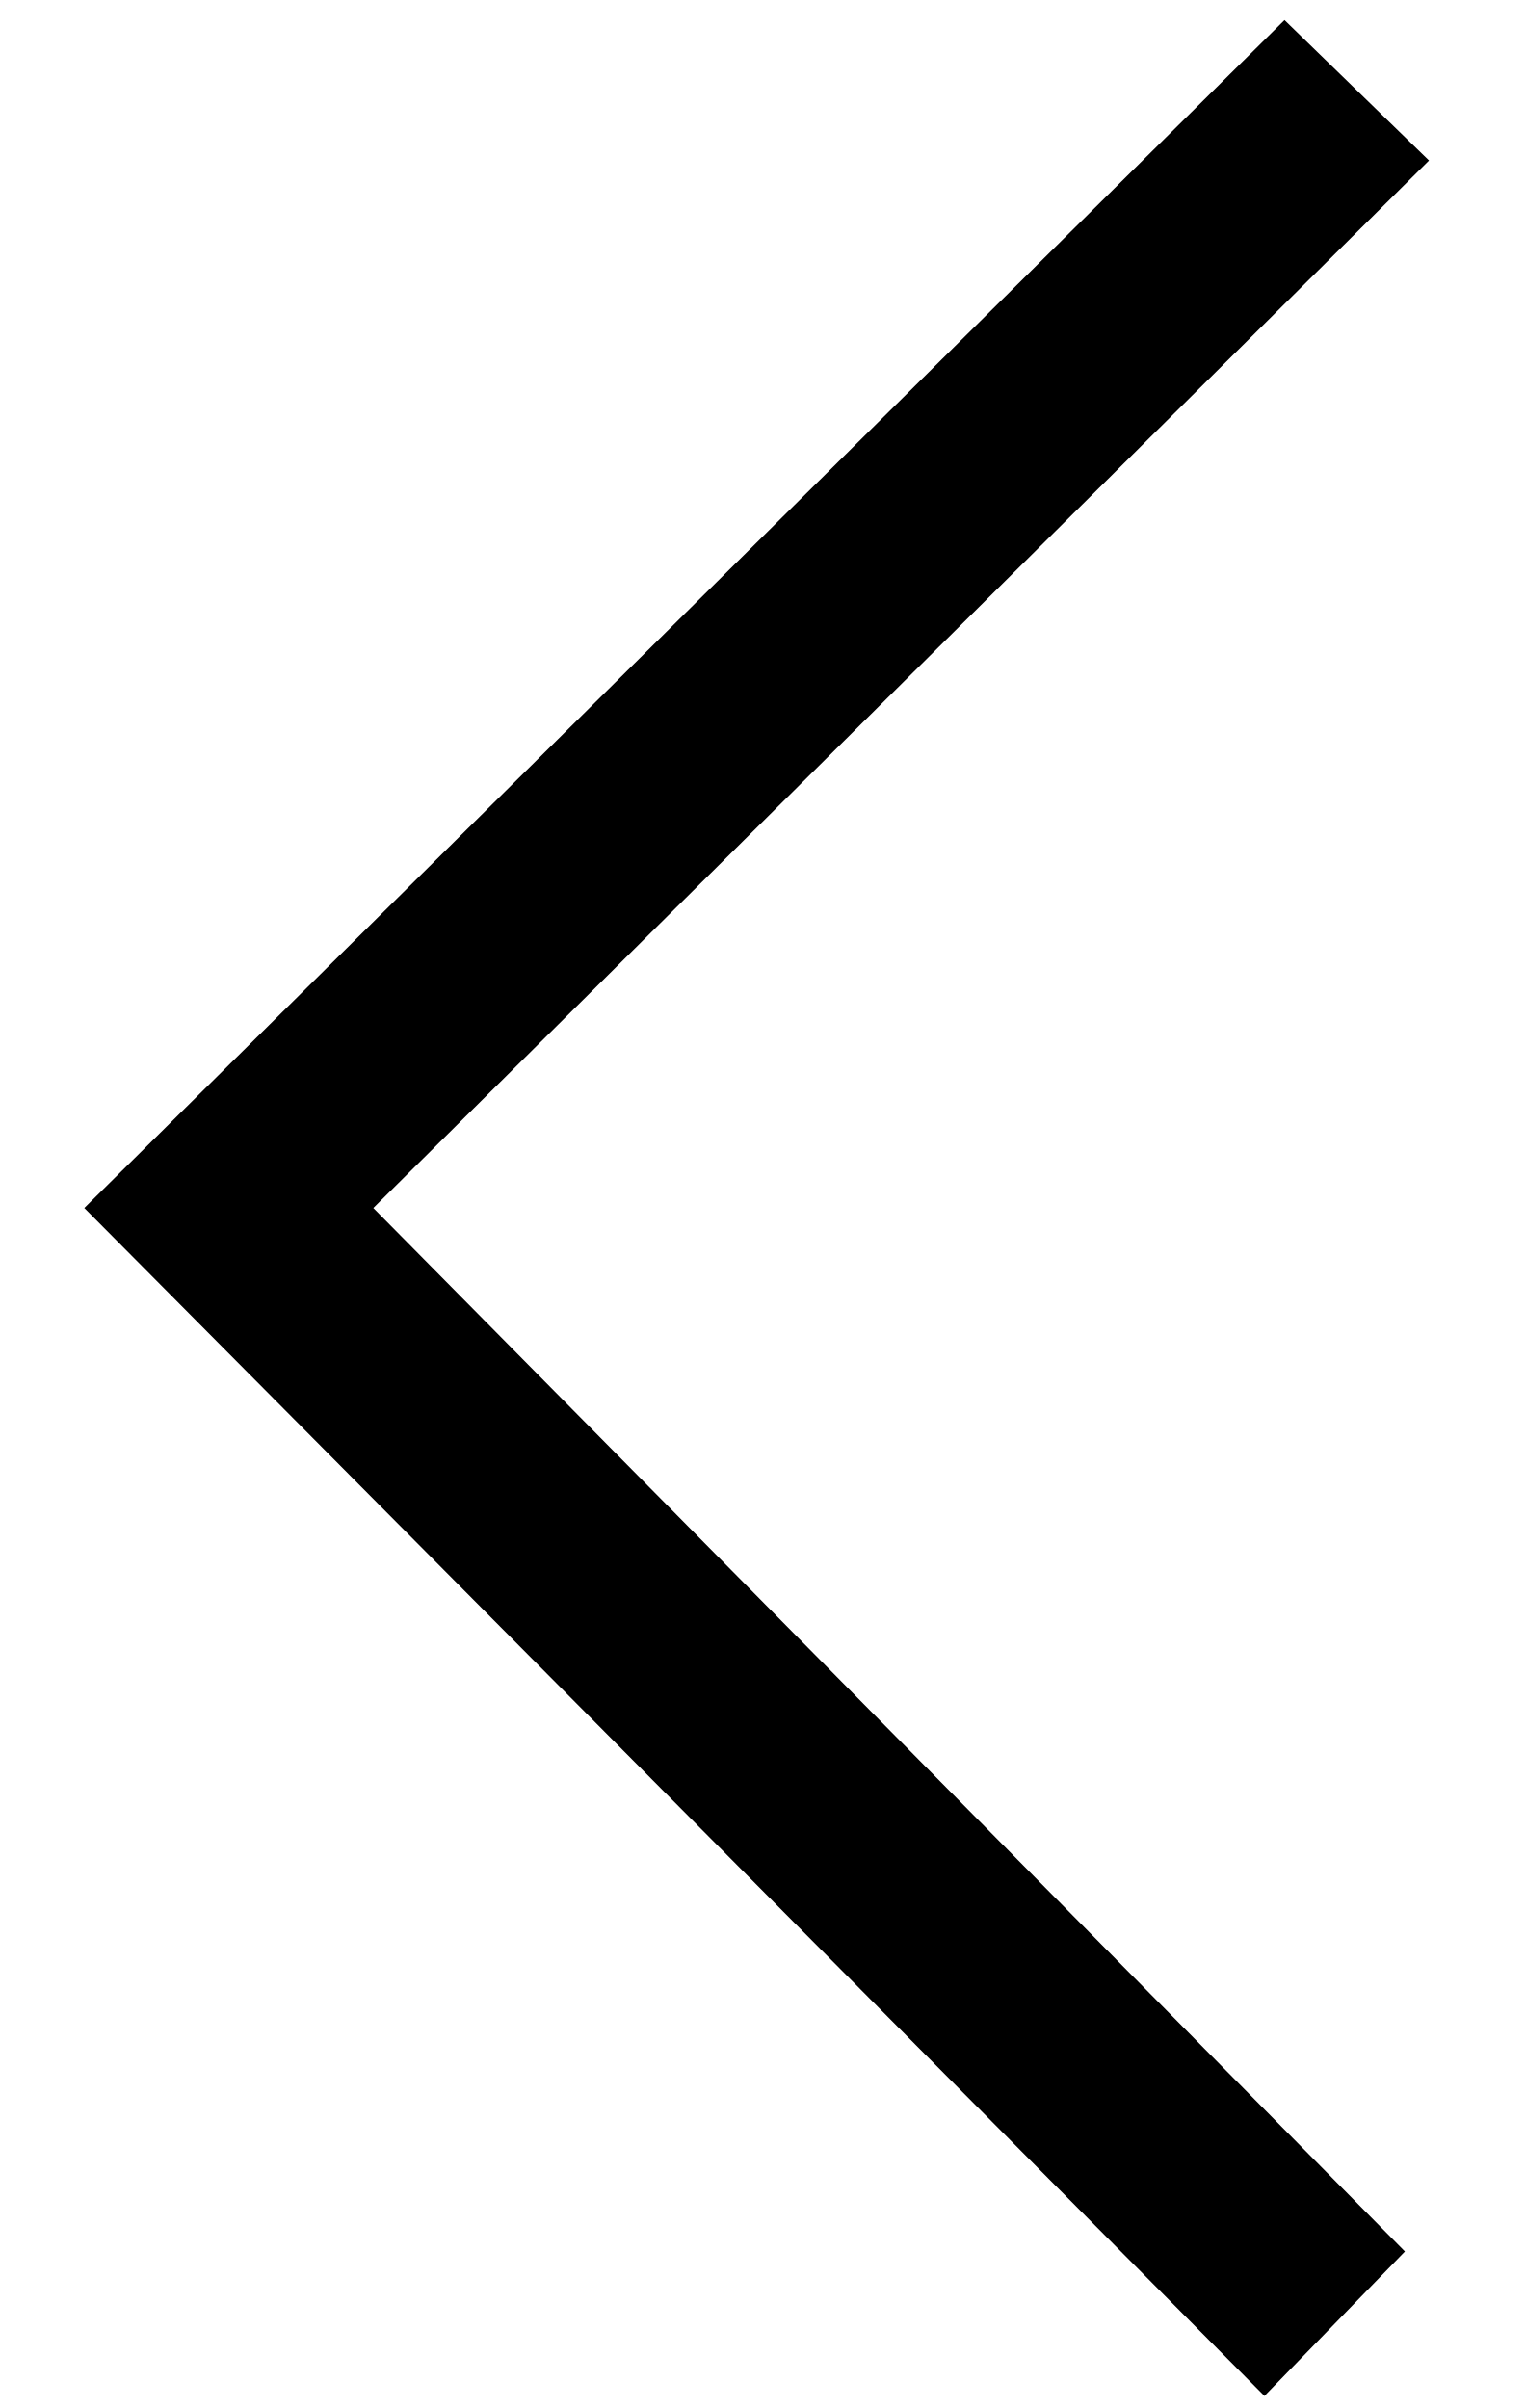
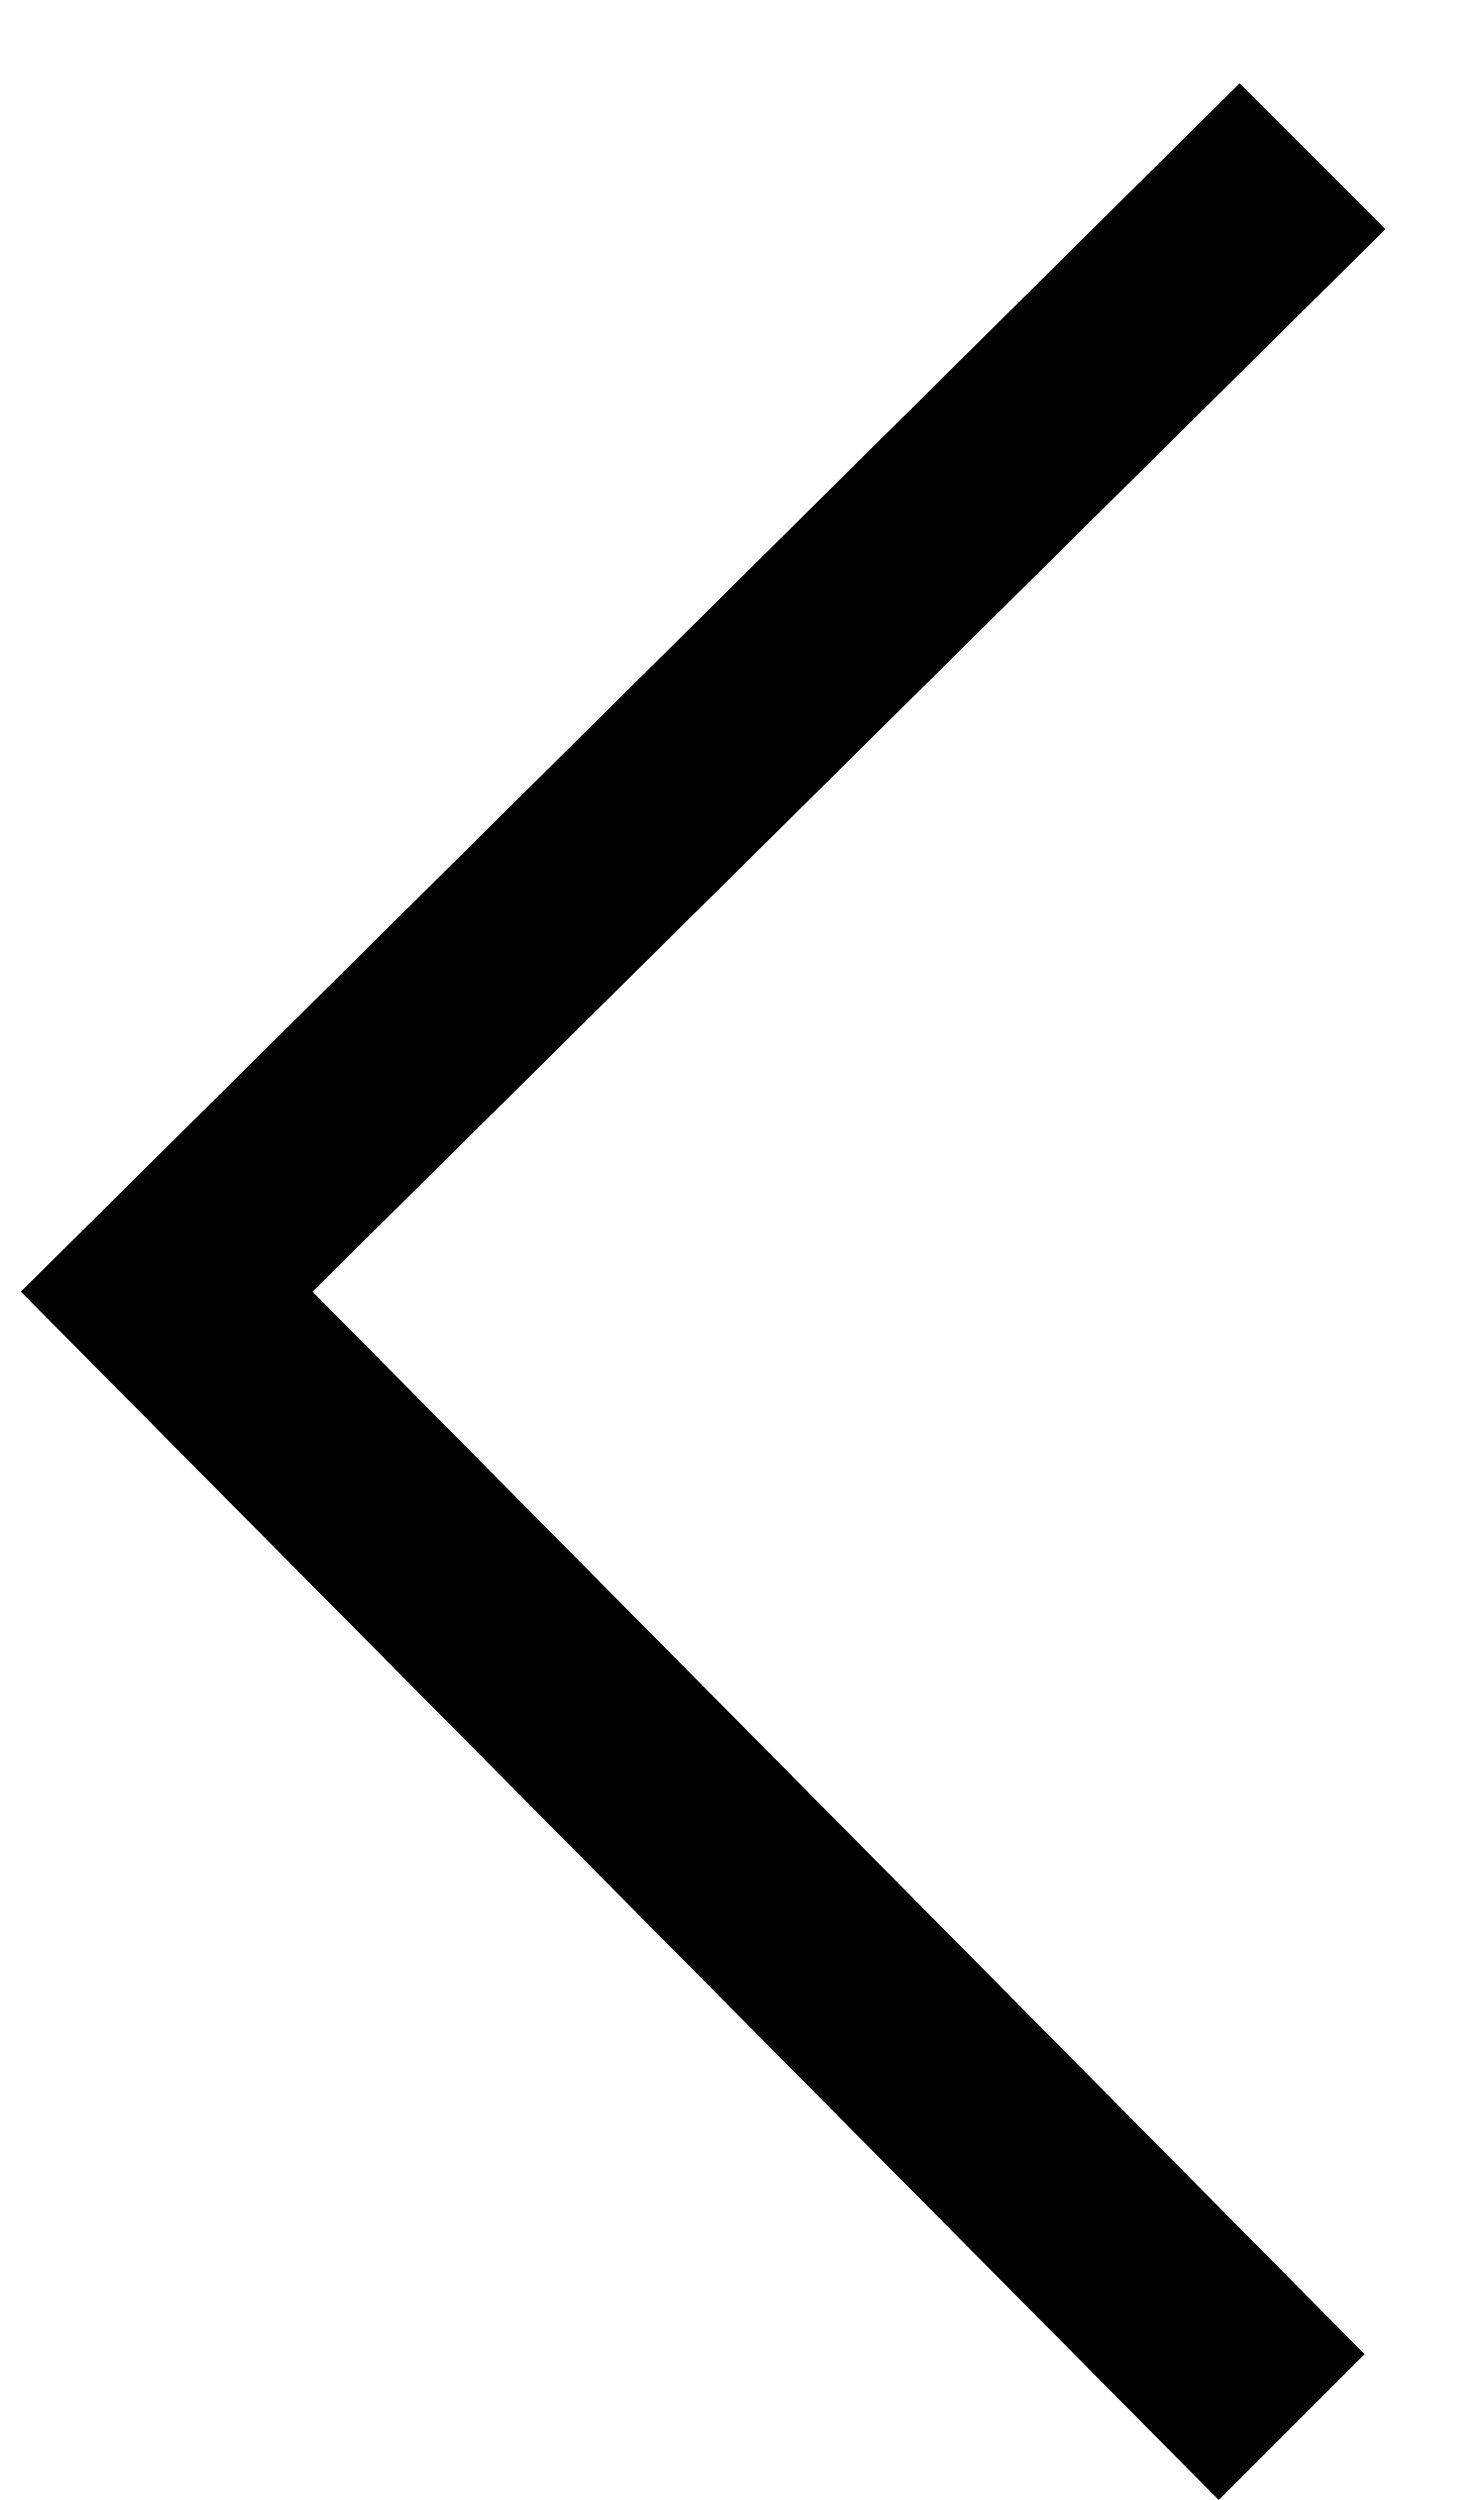
- <svg xmlns="http://www.w3.org/2000/svg" version="1.1" id="Calque_1" x="0px" y="0px" viewBox="0 0 38 60" style="enable-background:new 0 0 38 60;" xml:space="preserve">
-   <polygon points="32,0.5 35.6,4 9.3,30.1 35,56.1 31.5,59.7 2.1,30.1 " />
+ <svg xmlns="http://www.w3.org/2000/svg" version="1.1" id="Calque_1" x="0px" y="0px" viewBox="0 0 14 24" style="enable-background:new 0 0 14 24;" xml:space="preserve">
+   <polygon points="11.9,0.8 13.3,2.2 3,12.4 13.1,22.6 11.7,24 0.2,12.4 " />
</svg>
